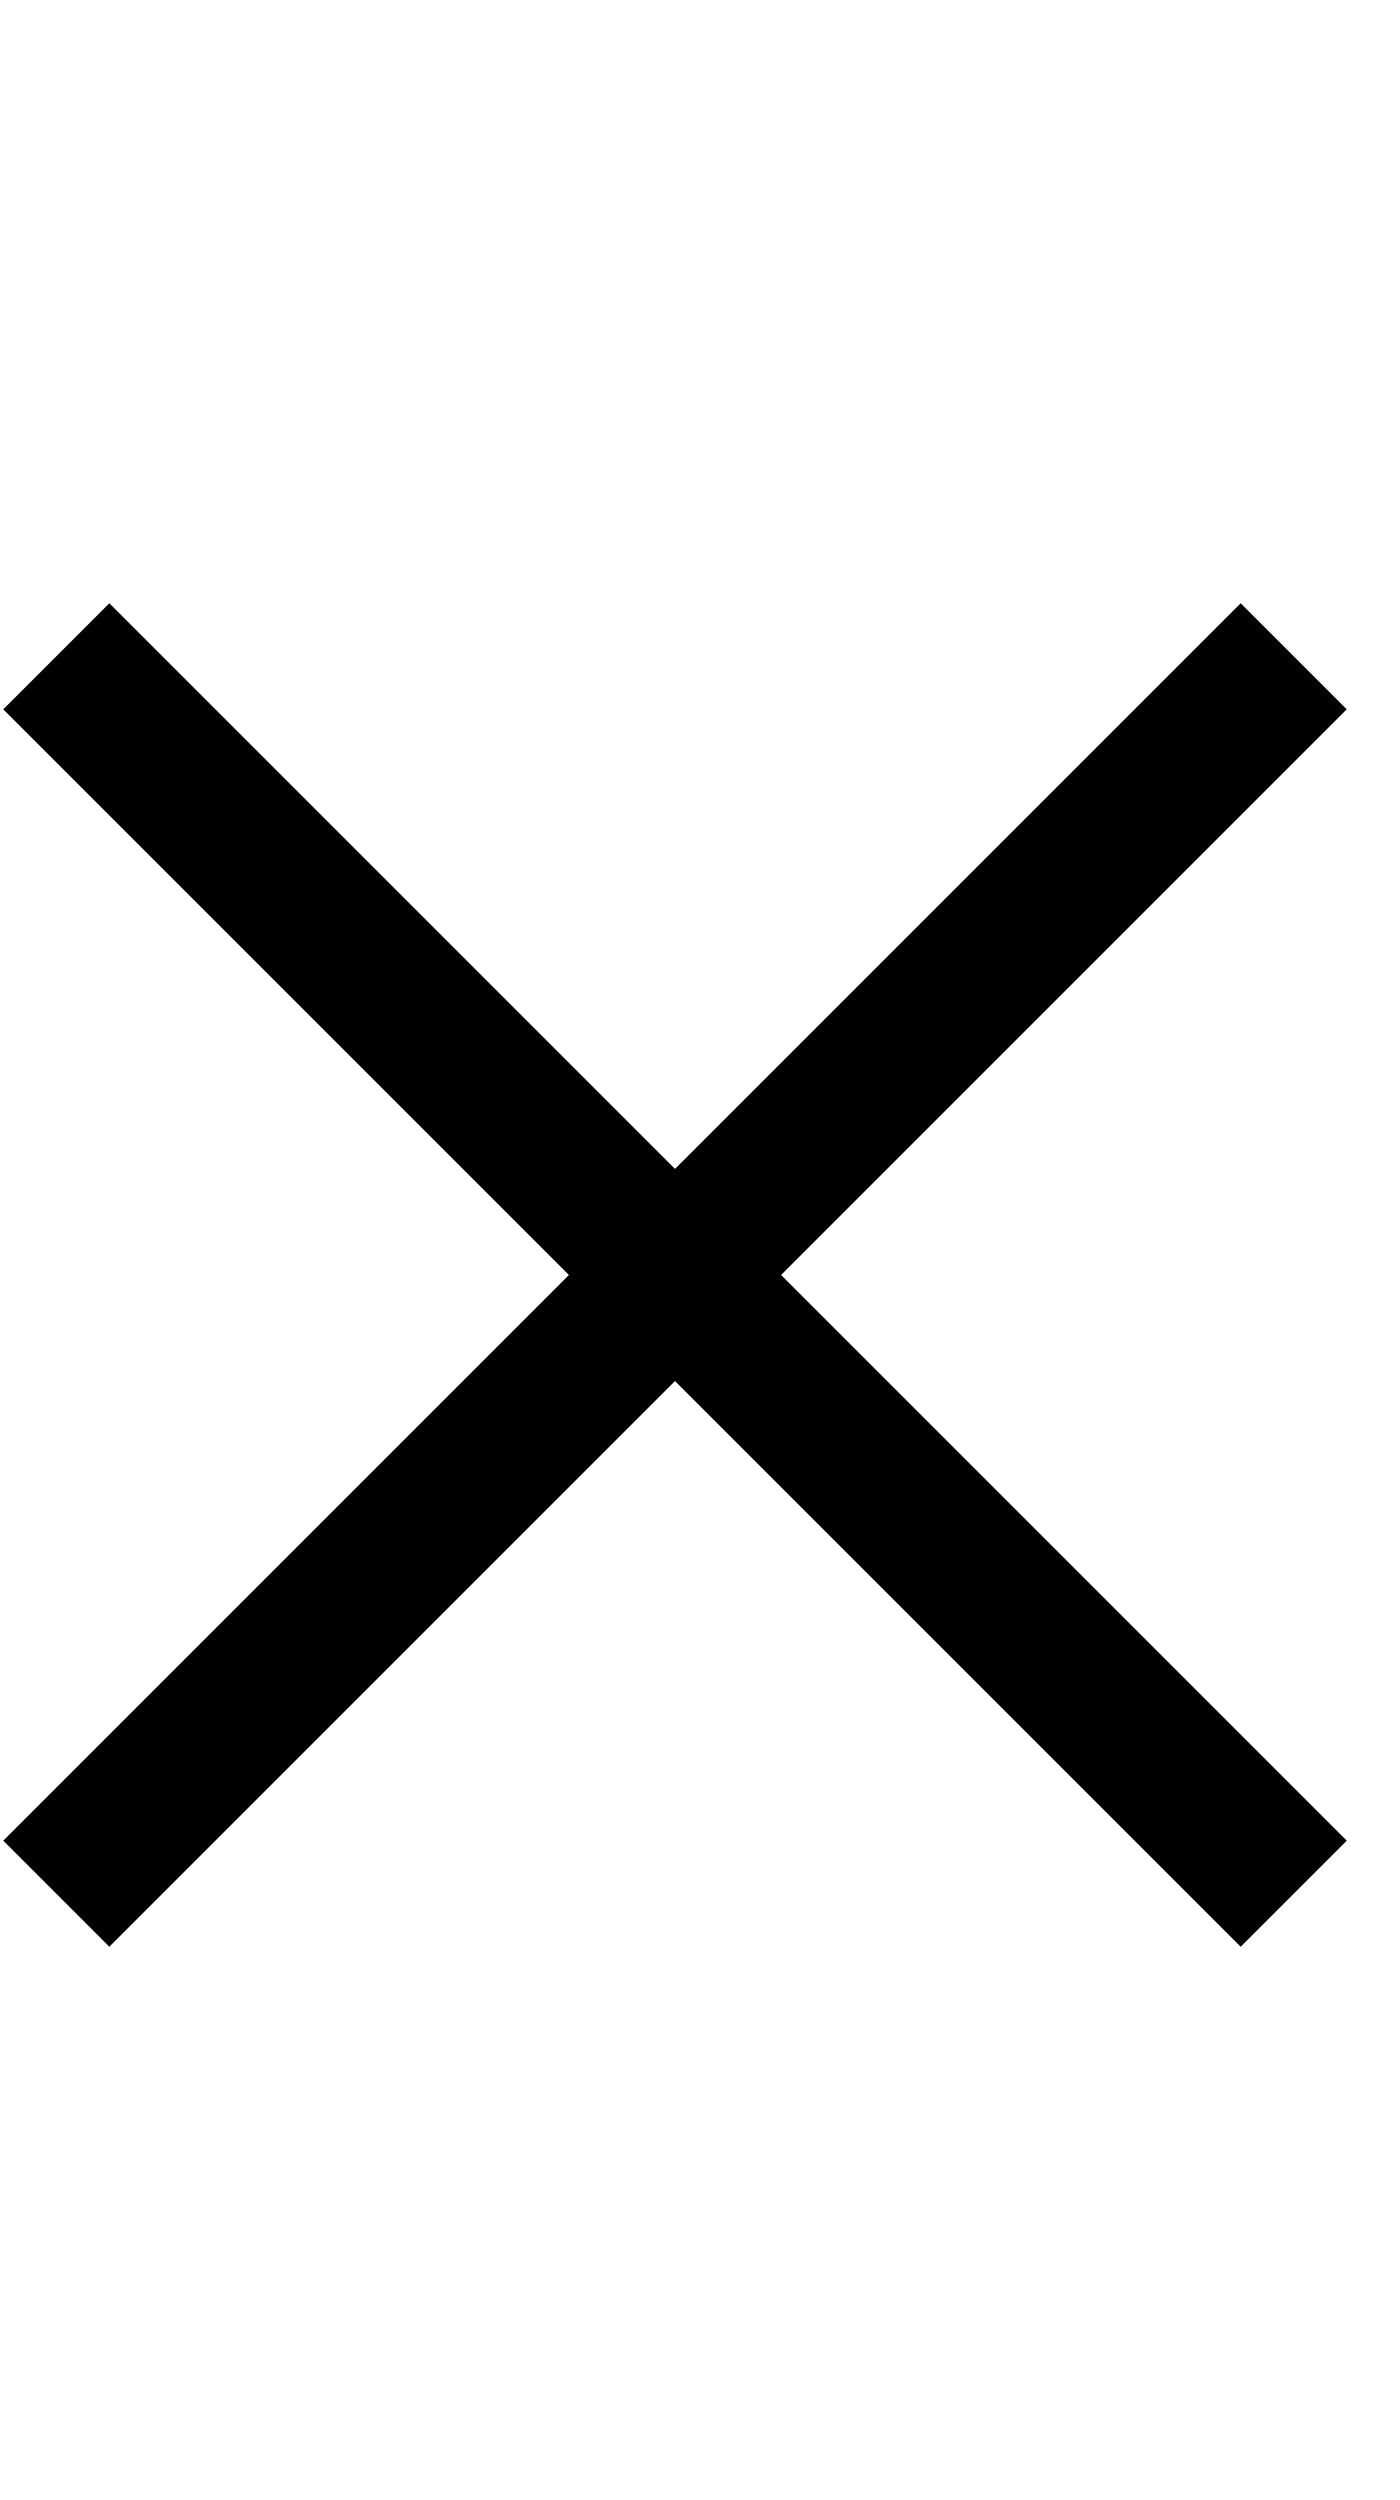
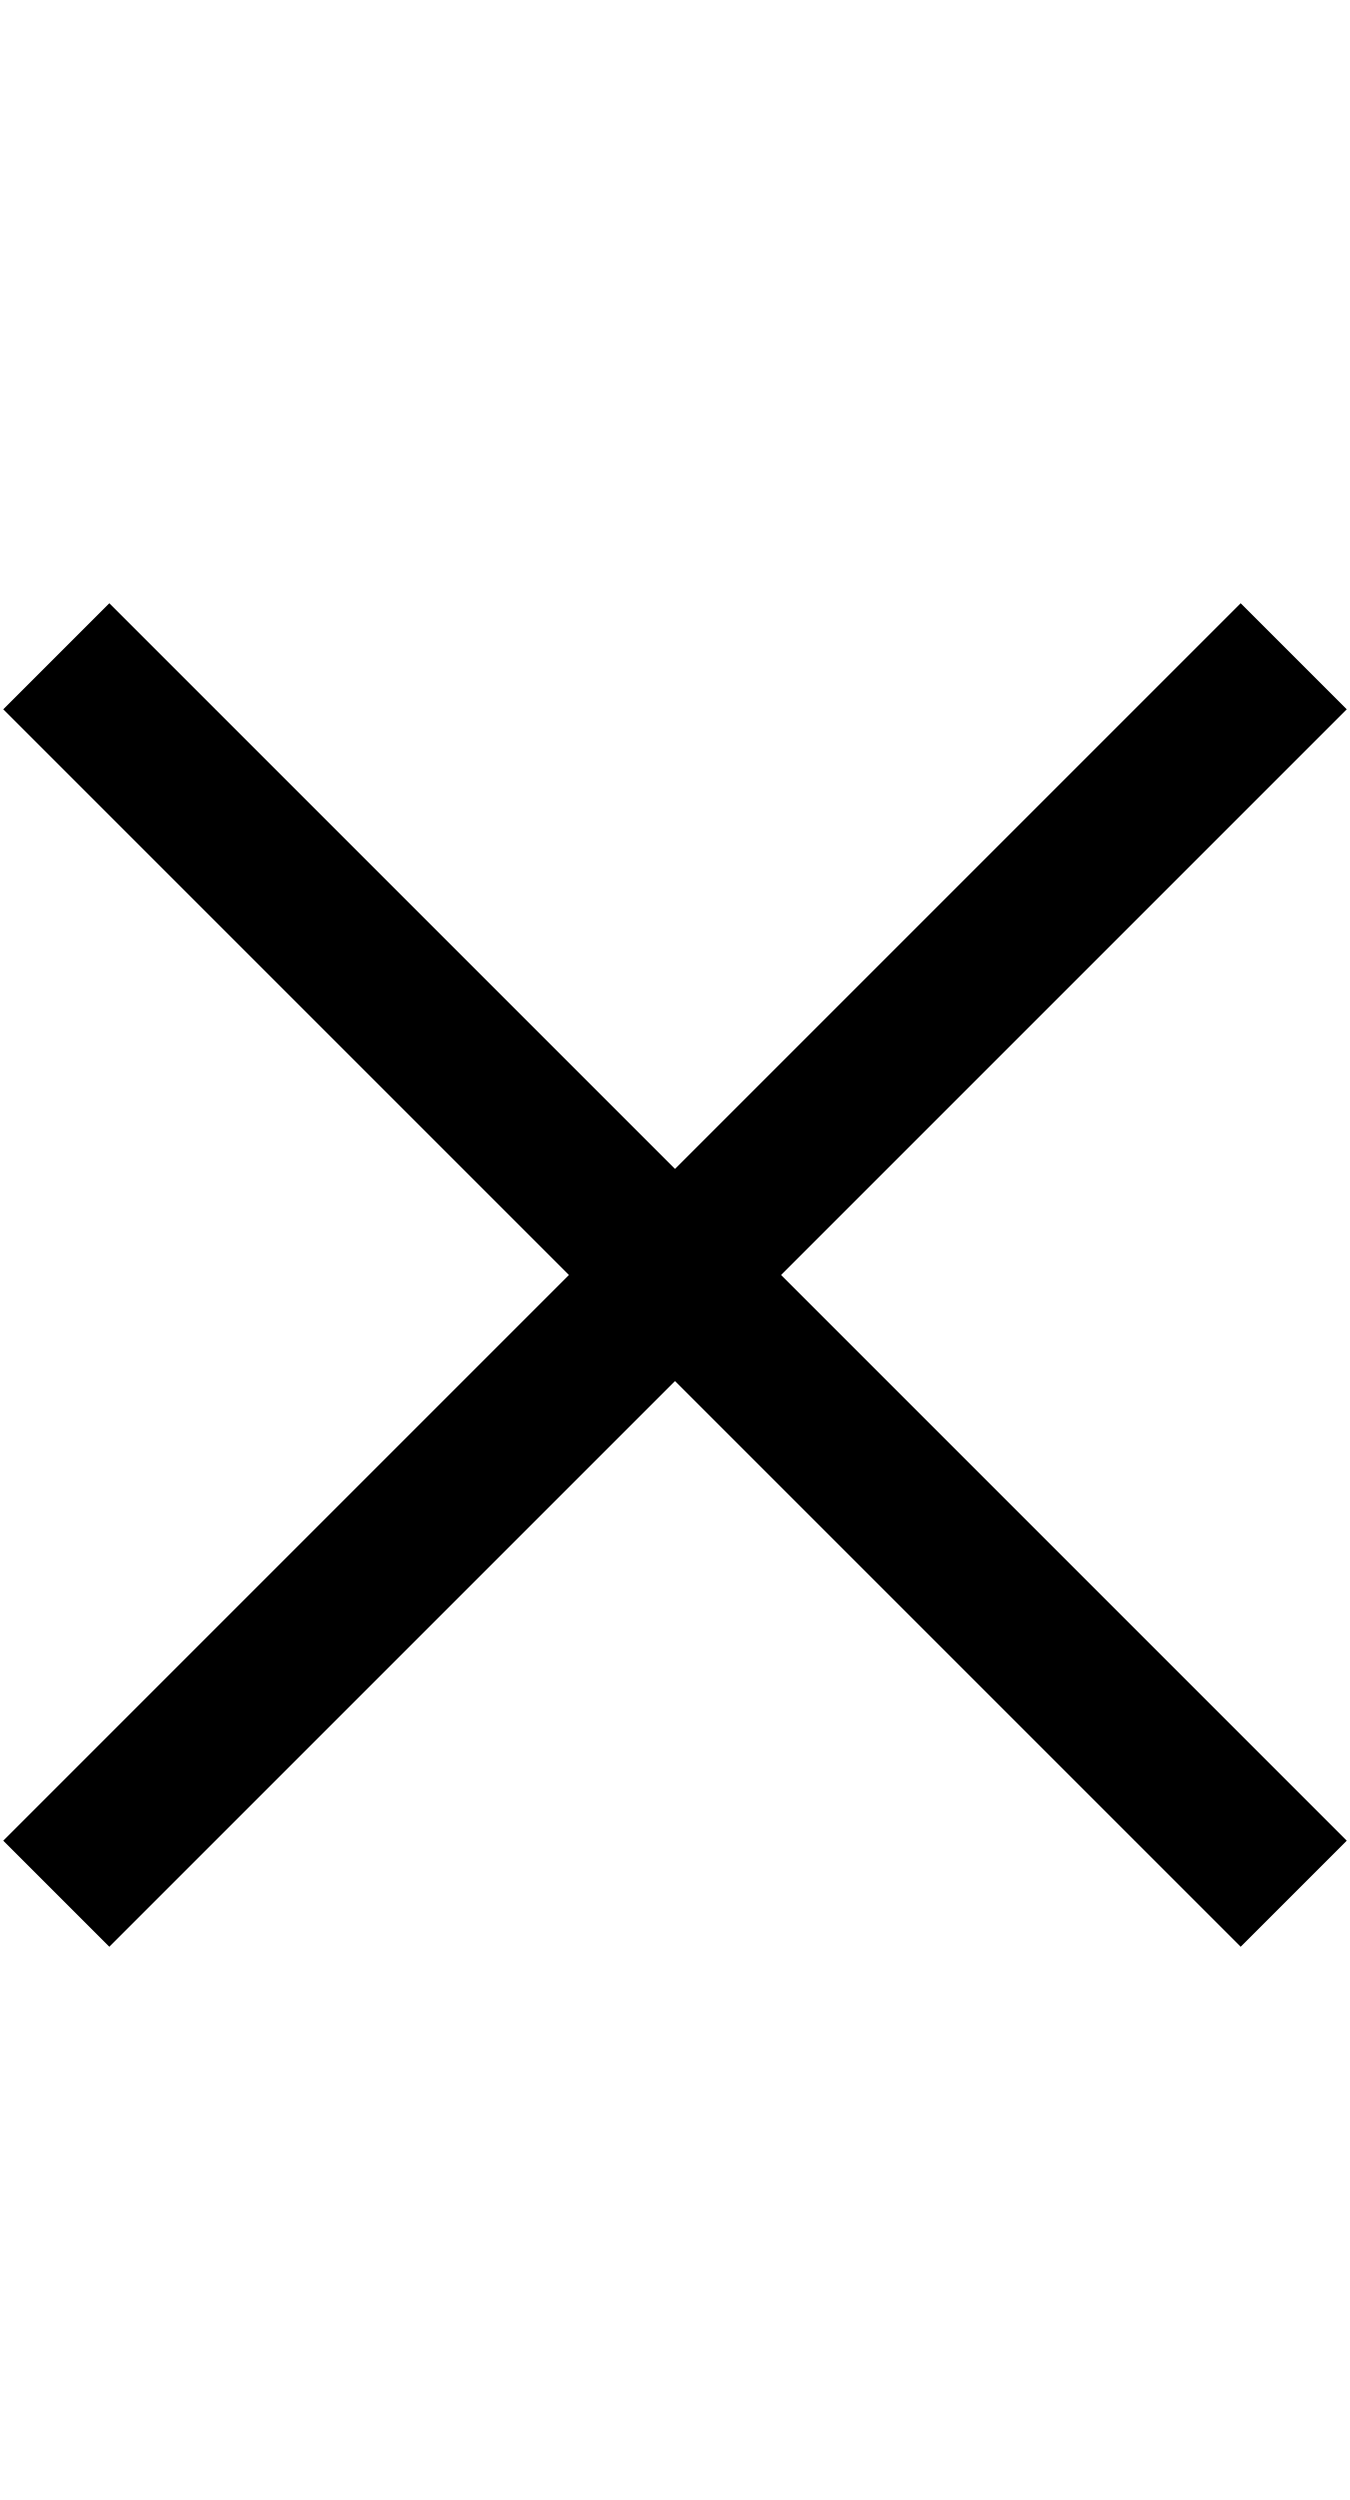
- <svg xmlns="http://www.w3.org/2000/svg" width="28px" height="50px" viewBox="0 0 28 50" version="1.1">
+ <svg xmlns="http://www.w3.org/2000/svg" width="27px" height="50px" viewBox="0 0 27 50" version="1.1">
  <defs />
  <g id="Page-1" stroke="none" stroke-width="1" fill="none" fill-rule="evenodd">
    <g id="close" transform="translate(13.5, 25.5) rotate(-315) translate(-13.5, -25.5) translate(-4, 8)" fill="#000000">
-       <rect id="Rectangle-67" x="16" y="0" width="3" height="35" />
+       <rect id="Rectangle-67" x="16" y="5.68434189e-14" width="3" height="35" />
      <rect id="Rectangle-68" x="0" y="16" width="35" height="3" />
    </g>
  </g>
</svg>
